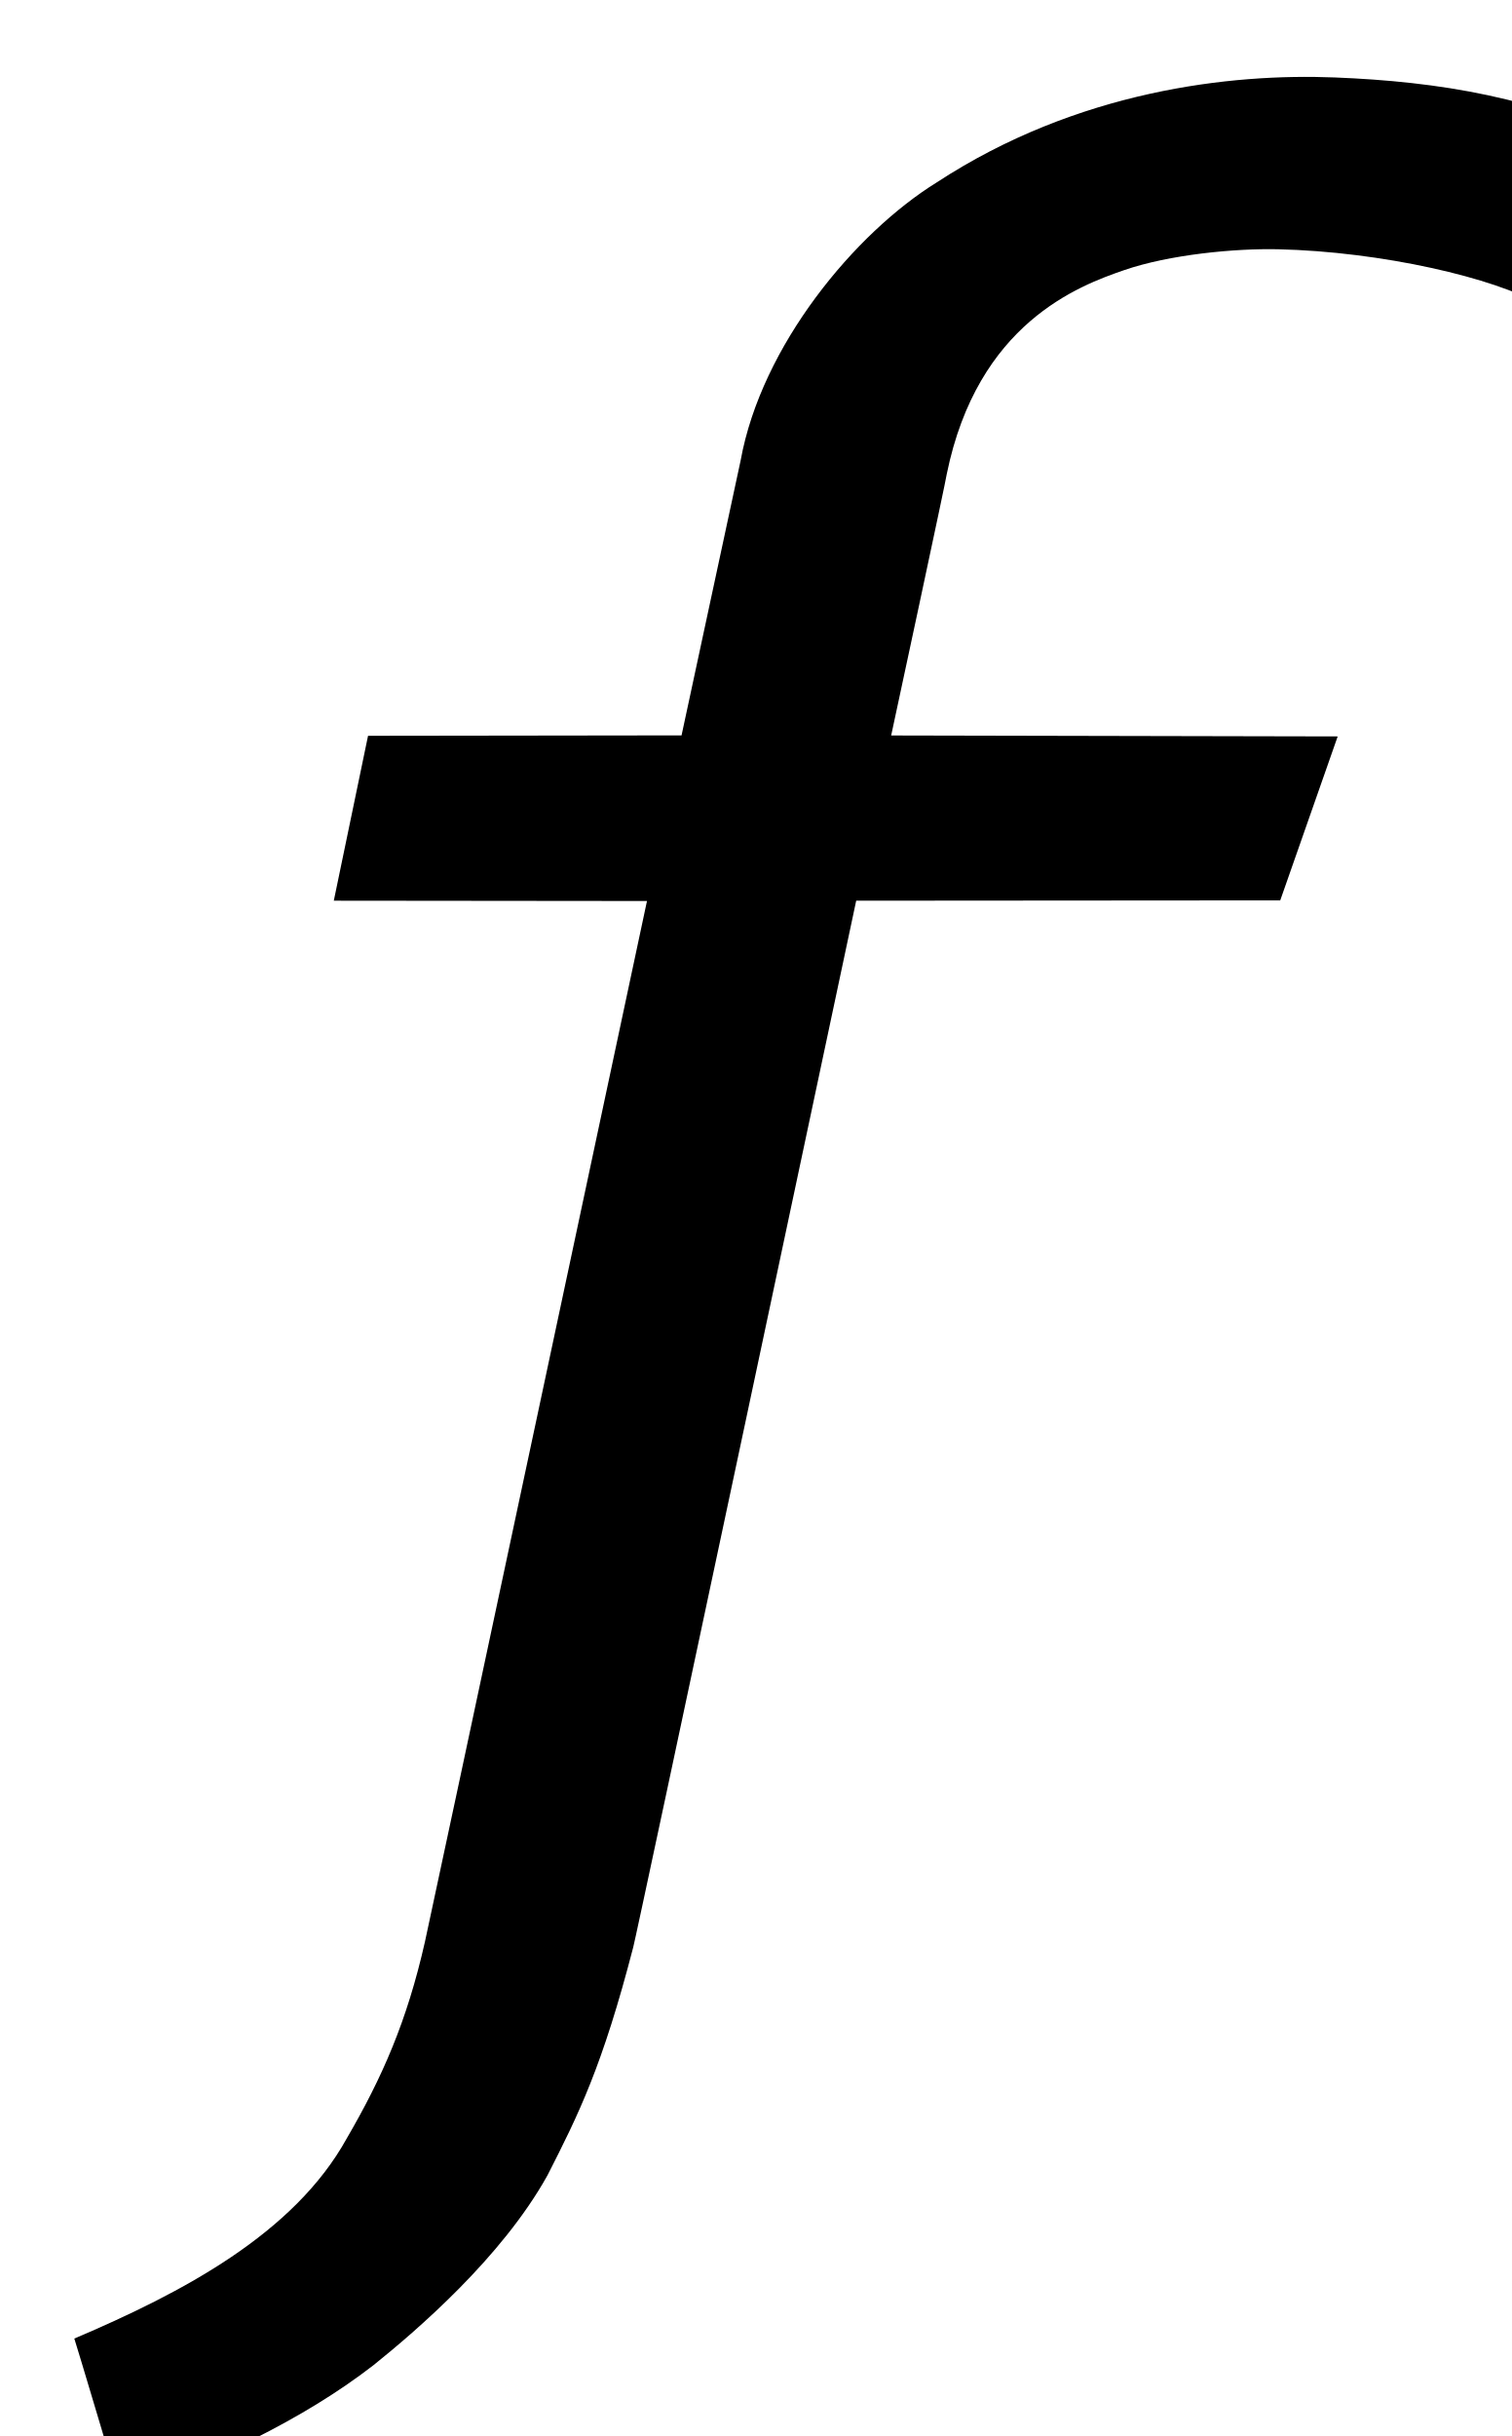
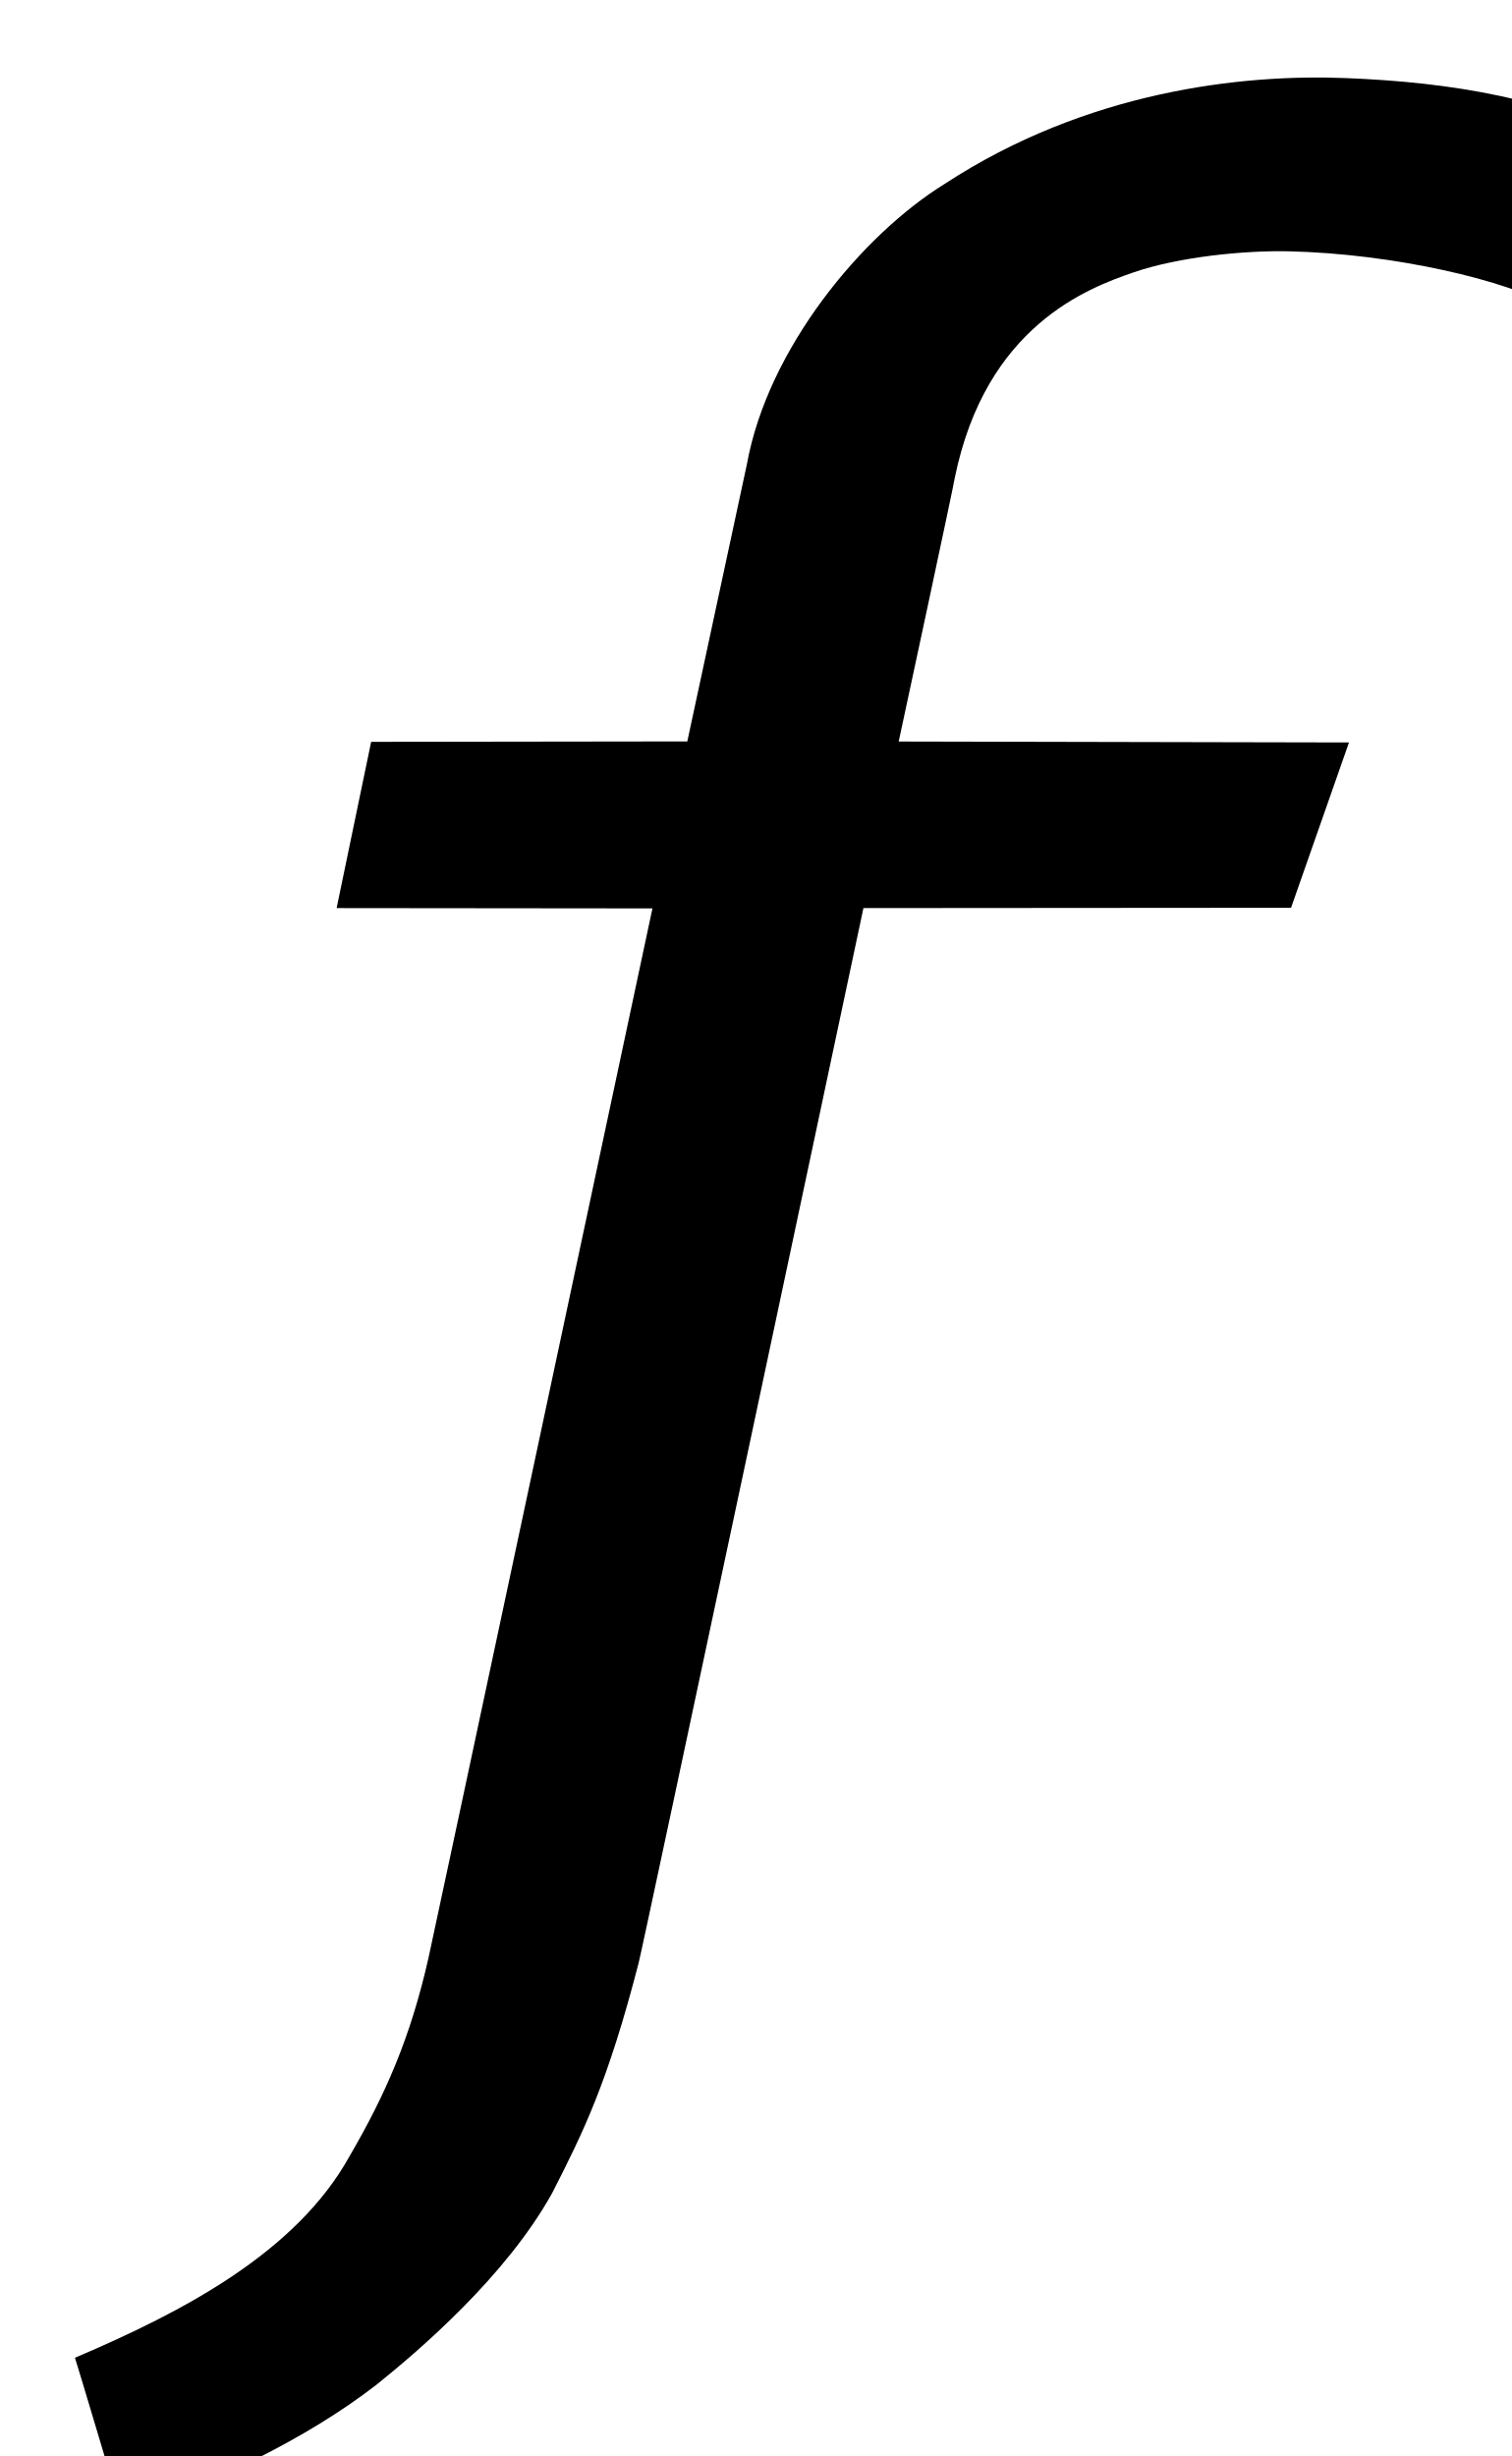
- <svg xmlns="http://www.w3.org/2000/svg" viewBox="0 0 1210 1950">
+ <svg xmlns="http://www.w3.org/2000/svg" viewBox="0 0 1200 1950">
  <path d="M 438.33,1741.33            C 401.67,1807.33 333.00,1866.00 299.00,1893.33              242.00,1937.50 168.00,1972.00 97.00,1997.00              97.00,1997.00 59.75,1872.00 59.50,1872.00              146.17,1835.17 235.50,1788.00 277.64,1711.75              306.00,1663.00 325.81,1618.22 340.25,1554.25              340.50,1554.25 518.00,721.25 518.00,721.25              518.00,721.25 267.25,721.00 267.25,721.00              267.25,721.00 294.67,589.00 294.67,589.00              294.67,589.00 545.67,588.67 545.67,588.67              545.67,588.67 593.04,368.54 593.00,368.50              609.67,276.67 684.33,186.67 750.00,146.00              862.67,72.33 985.67,58.67 1068.67,62.00              1151.67,65.33 1231.21,77.75 1314.33,119.00              1314.67,119.33 1234.00,244.67 1234.00,244.33              1197.06,222.45 1105.91,201.40 1023.30,199.53              988.87,198.74 936.25,203.75 900.00,216.25              863.75,228.75 782.67,258.67 758.00,379.50              758.50,379.50 713.50,588.75 713.50,588.75              713.50,588.75 1071.00,589.50 1071.00,589.50              1071.00,589.50 1025.00,720.75 1025.00,720.75              1025.00,720.75 685.50,721.00 685.50,721.00              685.50,721.00 507.67,1558.67 507.00,1558.67              482.33,1654.00 463.33,1692.33 438.33,1741.33 Z" />
</svg>
